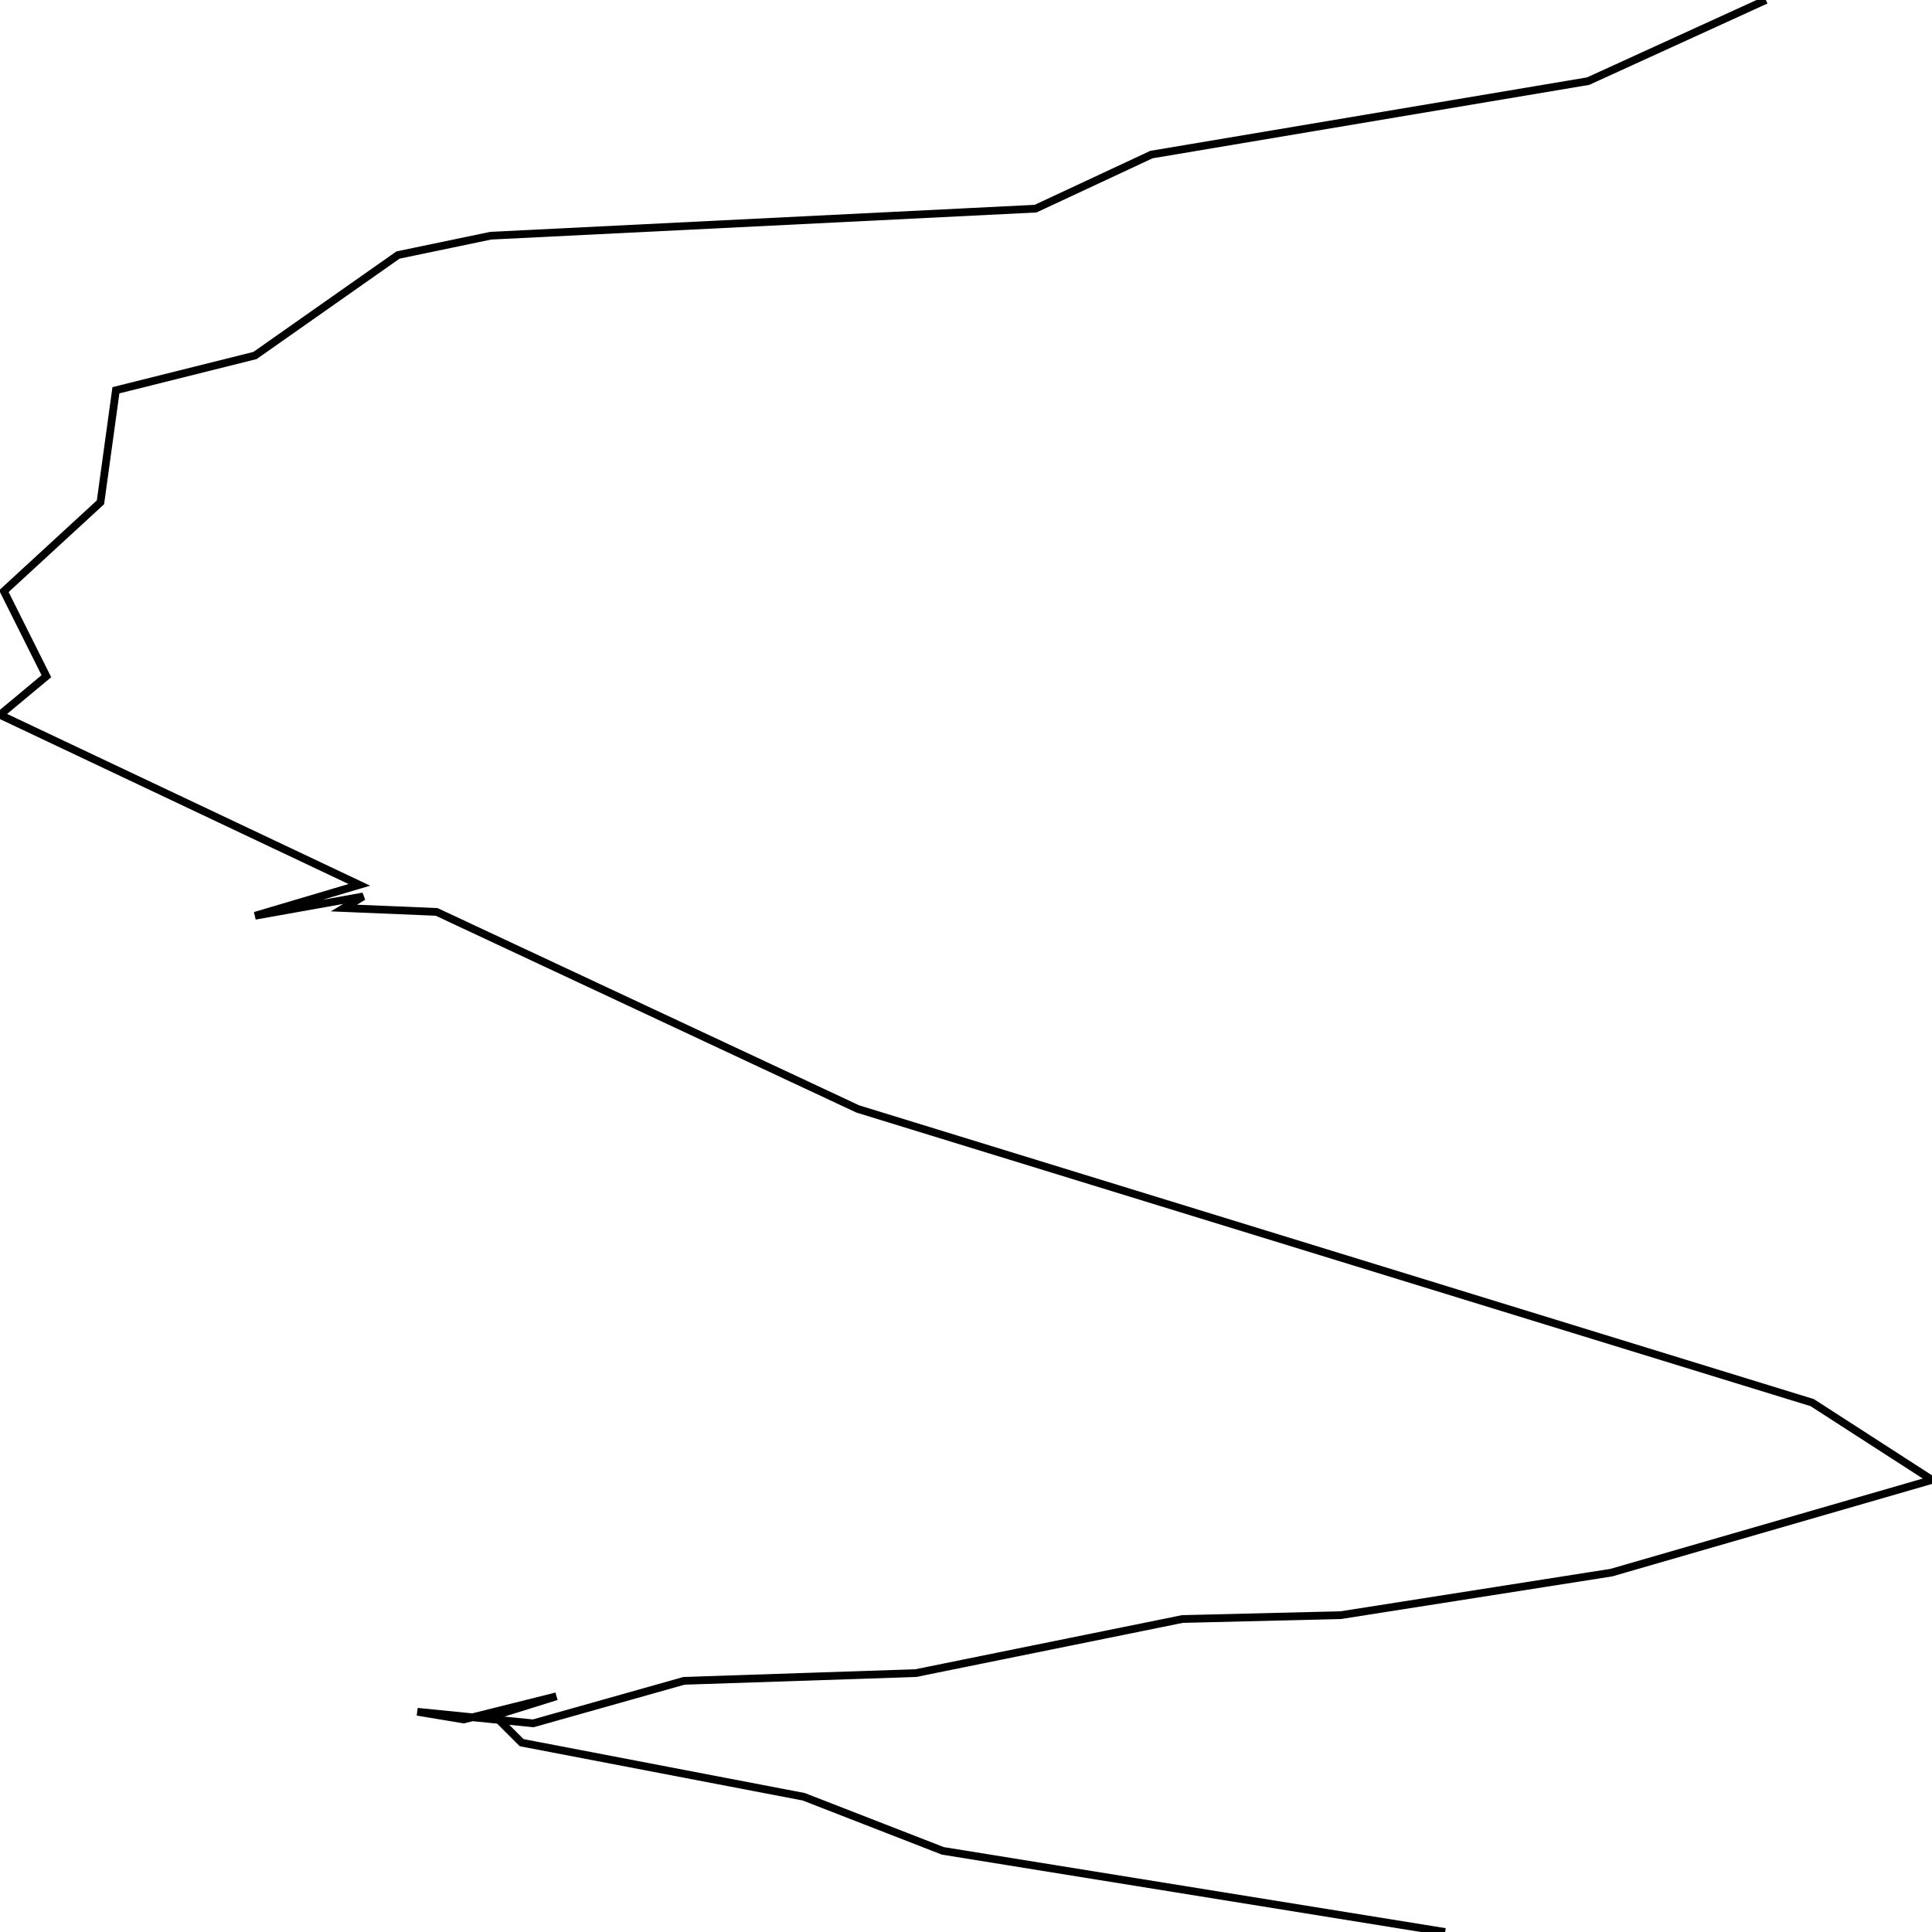
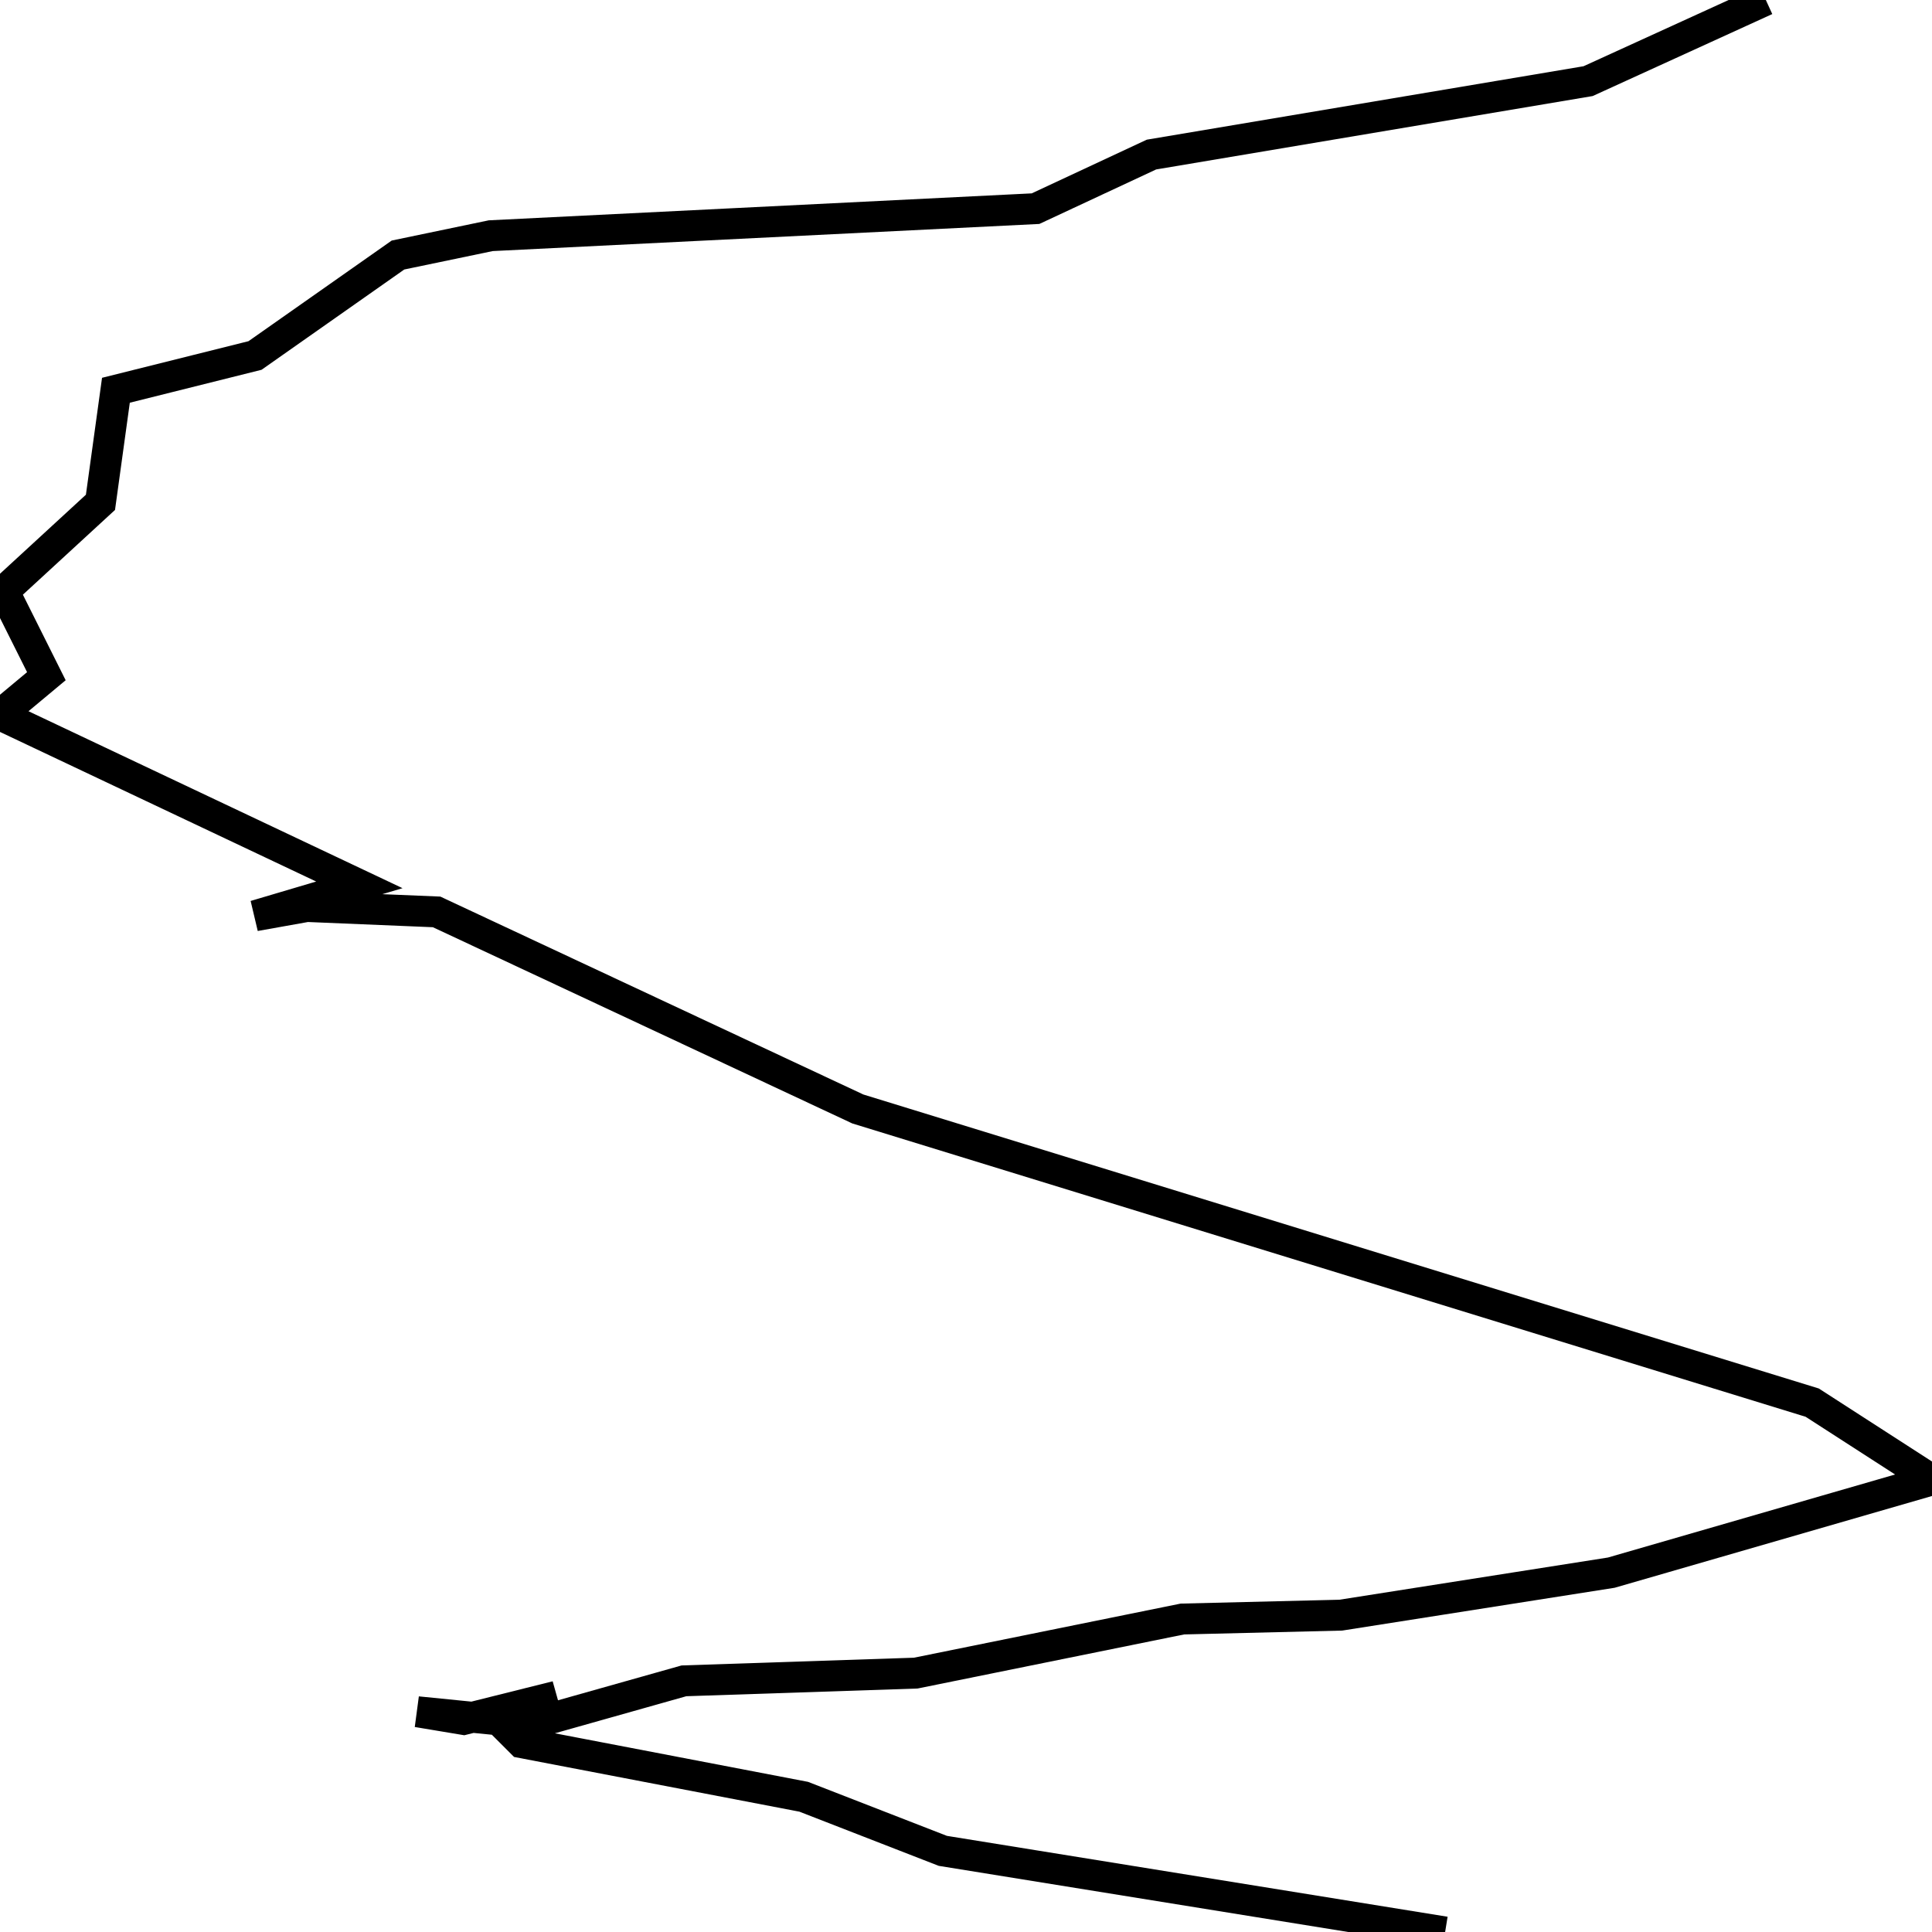
<svg xmlns="http://www.w3.org/2000/svg" viewBox="0 0 500 500">
-   <path d="M457,0l-46,21l-113,19l-30,14l-141,7l-24,5l-37,26l-36,9l-4,29l-25,23l11,22l-12,10l93,44l-27,8l28,-5l-5,3l24,1l109,51l247,76l31,20l-83,24l-70,11l-41,1l-69,14l-60,2l-39,11l-30,-3l12,2l24,-6l-16,5l7,7l73,14l36,14l130,21" fill="none" stroke="currentColor" stroke-width="2" />
+   <path d="M457,0l-46,21l-113,19l-30,14l-141,7l-24,5l-37,26l-36,9l-4,29l-25,23l11,22l-12,10l93,44l-27,8l28,-5l-5,3l24,1l109,51l247,76l31,20l-83,24l-70,11l-41,1l-69,14l-60,2l-39,11l-30,-3l12,2l24,-6l-16,5l7,7l73,14l36,14l130,21" fill="none" stroke="currentColor" stroke-width="8" />
</svg>
